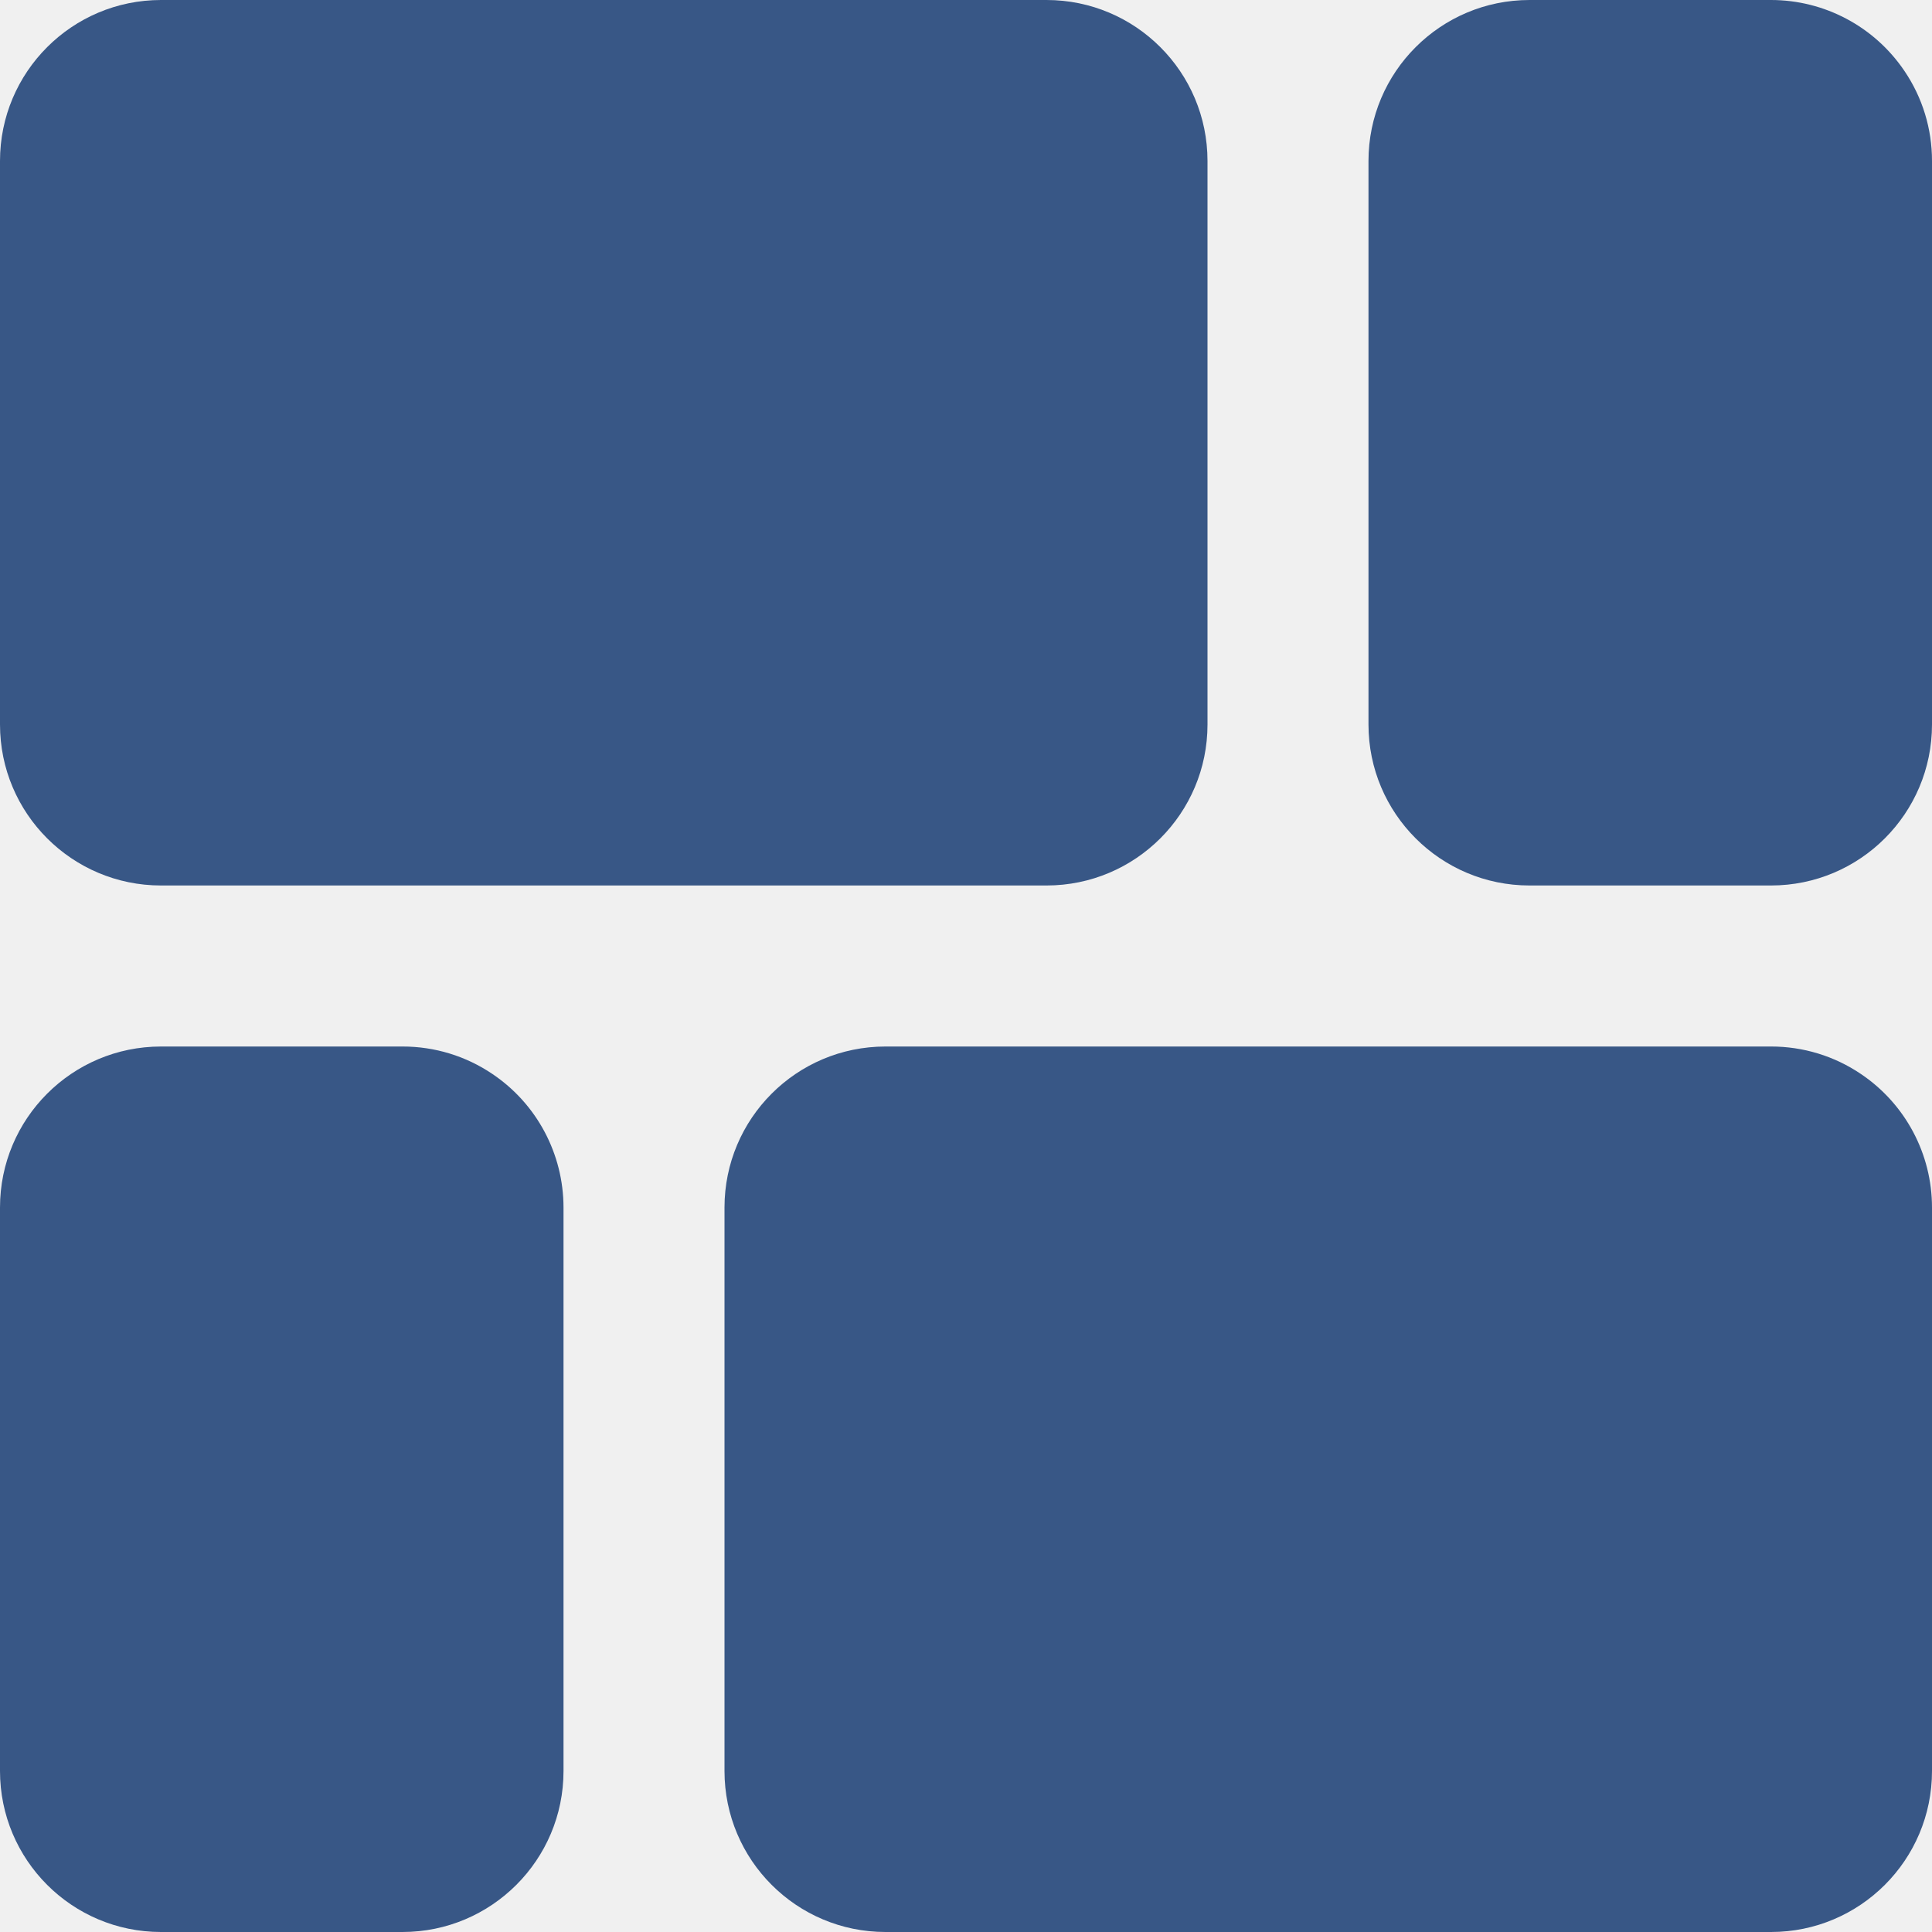
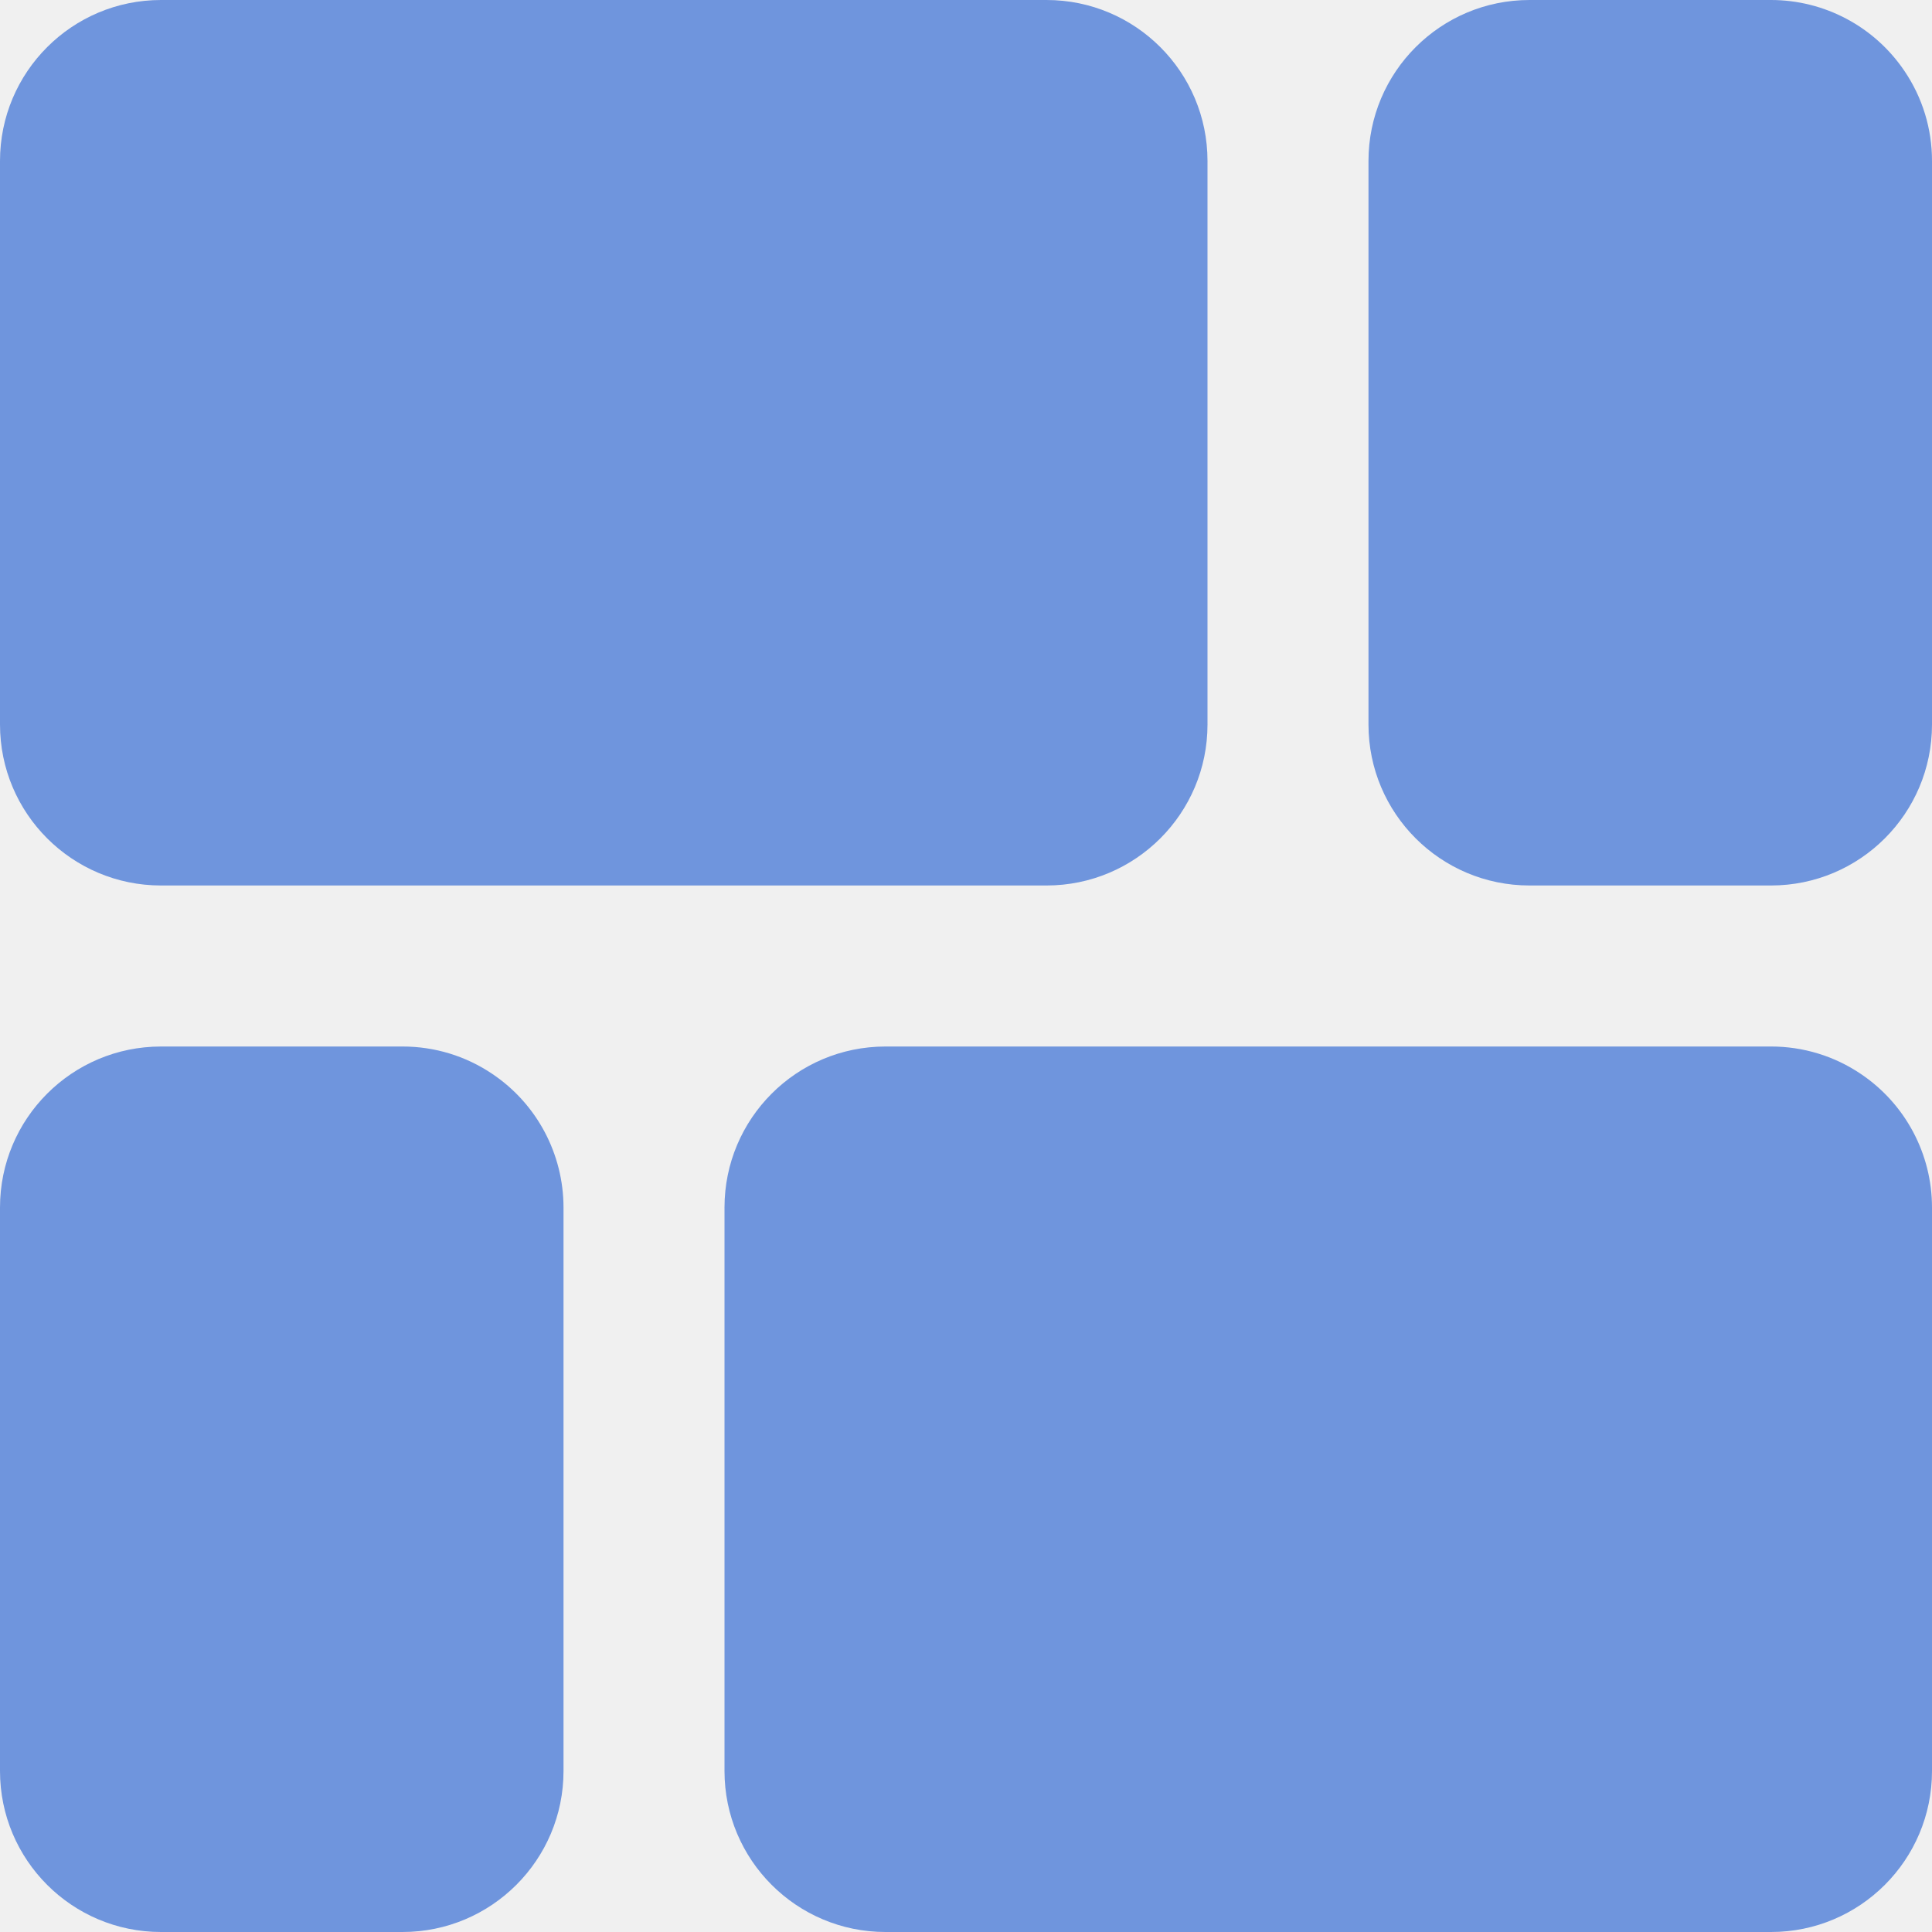
<svg xmlns="http://www.w3.org/2000/svg" width="40" height="40" viewBox="0 0 40 40" fill="none">
-   <g clip-path="url(#clip0_202_5)">
-     <path d="M3.333 18.333H21.667C23.508 18.333 25 16.841 25 15V3.333C25 1.492 23.508 0 21.667 0H3.333C1.492 0 0 1.492 0 3.333V15C0 16.841 1.492 18.333 3.333 18.333Z" fill="#385786" />
-     <path d="M39.43 1.47C38.81 0.551 37.775 0 36.667 0H31.667C29.826 0 28.333 1.492 28.333 3.333V15C28.333 16.841 29.826 18.333 31.667 18.333H36.667C38.508 18.333 40 16.841 40 15V3.333C40.001 2.669 39.803 2.02 39.43 1.47Z" fill="#385786" />
-     <path d="M10.197 22.237C9.647 21.864 8.998 21.666 8.333 21.667H3.333C1.492 21.667 0 23.159 0 25V36.667C0 38.508 1.492 40 3.333 40H8.333C10.174 40 11.667 38.508 11.667 36.667V25C11.666 23.892 11.116 22.856 10.197 22.237Z" fill="#385786" />
-     <path d="M38.53 22.237C37.98 21.864 37.331 21.666 36.667 21.667H18.333C16.492 21.667 15 23.159 15 25V36.667C15 38.508 16.492 40 18.333 40H36.667C38.508 40 40 38.508 40 36.667V25C40 23.892 39.449 22.856 38.53 22.237Z" fill="#385786" />
+   <g clip-path="url(#clip0_4_610)">
+     <path d="M3.333 18.333H21.667C23.508 18.333 25 16.841 25 15V3.333C25 1.492 23.508 0 21.667 0H3.333C1.492 0 0 1.492 0 3.333V15C0 16.841 1.492 18.333 3.333 18.333Z" fill="#6F95DD" />
+     <path d="M39.43 1.47C38.81 0.551 37.775 0 36.667 0H31.667C29.826 0 28.333 1.492 28.333 3.333V15C28.333 16.841 29.826 18.333 31.667 18.333H36.667C38.508 18.333 40 16.841 40 15V3.333C40.001 2.669 39.803 2.02 39.43 1.47Z" fill="#6F95DD" />
+     <path d="M10.197 22.237C9.647 21.864 8.998 21.666 8.333 21.667H3.333C1.492 21.667 0 23.159 0 25V36.667C0 38.508 1.492 40 3.333 40H8.333C10.174 40 11.667 38.508 11.667 36.667V25C11.666 23.892 11.116 22.856 10.197 22.237Z" fill="#6F95DD" />
+     <path d="M38.53 22.237C37.98 21.864 37.331 21.666 36.667 21.667H18.333C16.492 21.667 15 23.159 15 25V36.667C15 38.508 16.492 40 18.333 40H36.667C38.508 40 40 38.508 40 36.667V25C40 23.892 39.449 22.856 38.53 22.237Z" fill="#6F95DD" />
  </g>
  <defs>
-     <clipPath id="clip0_202_5">
+     <clipPath id="clip0_4_610">
      <rect width="40" height="40" fill="white" />
    </clipPath>
  </defs>
</svg>
